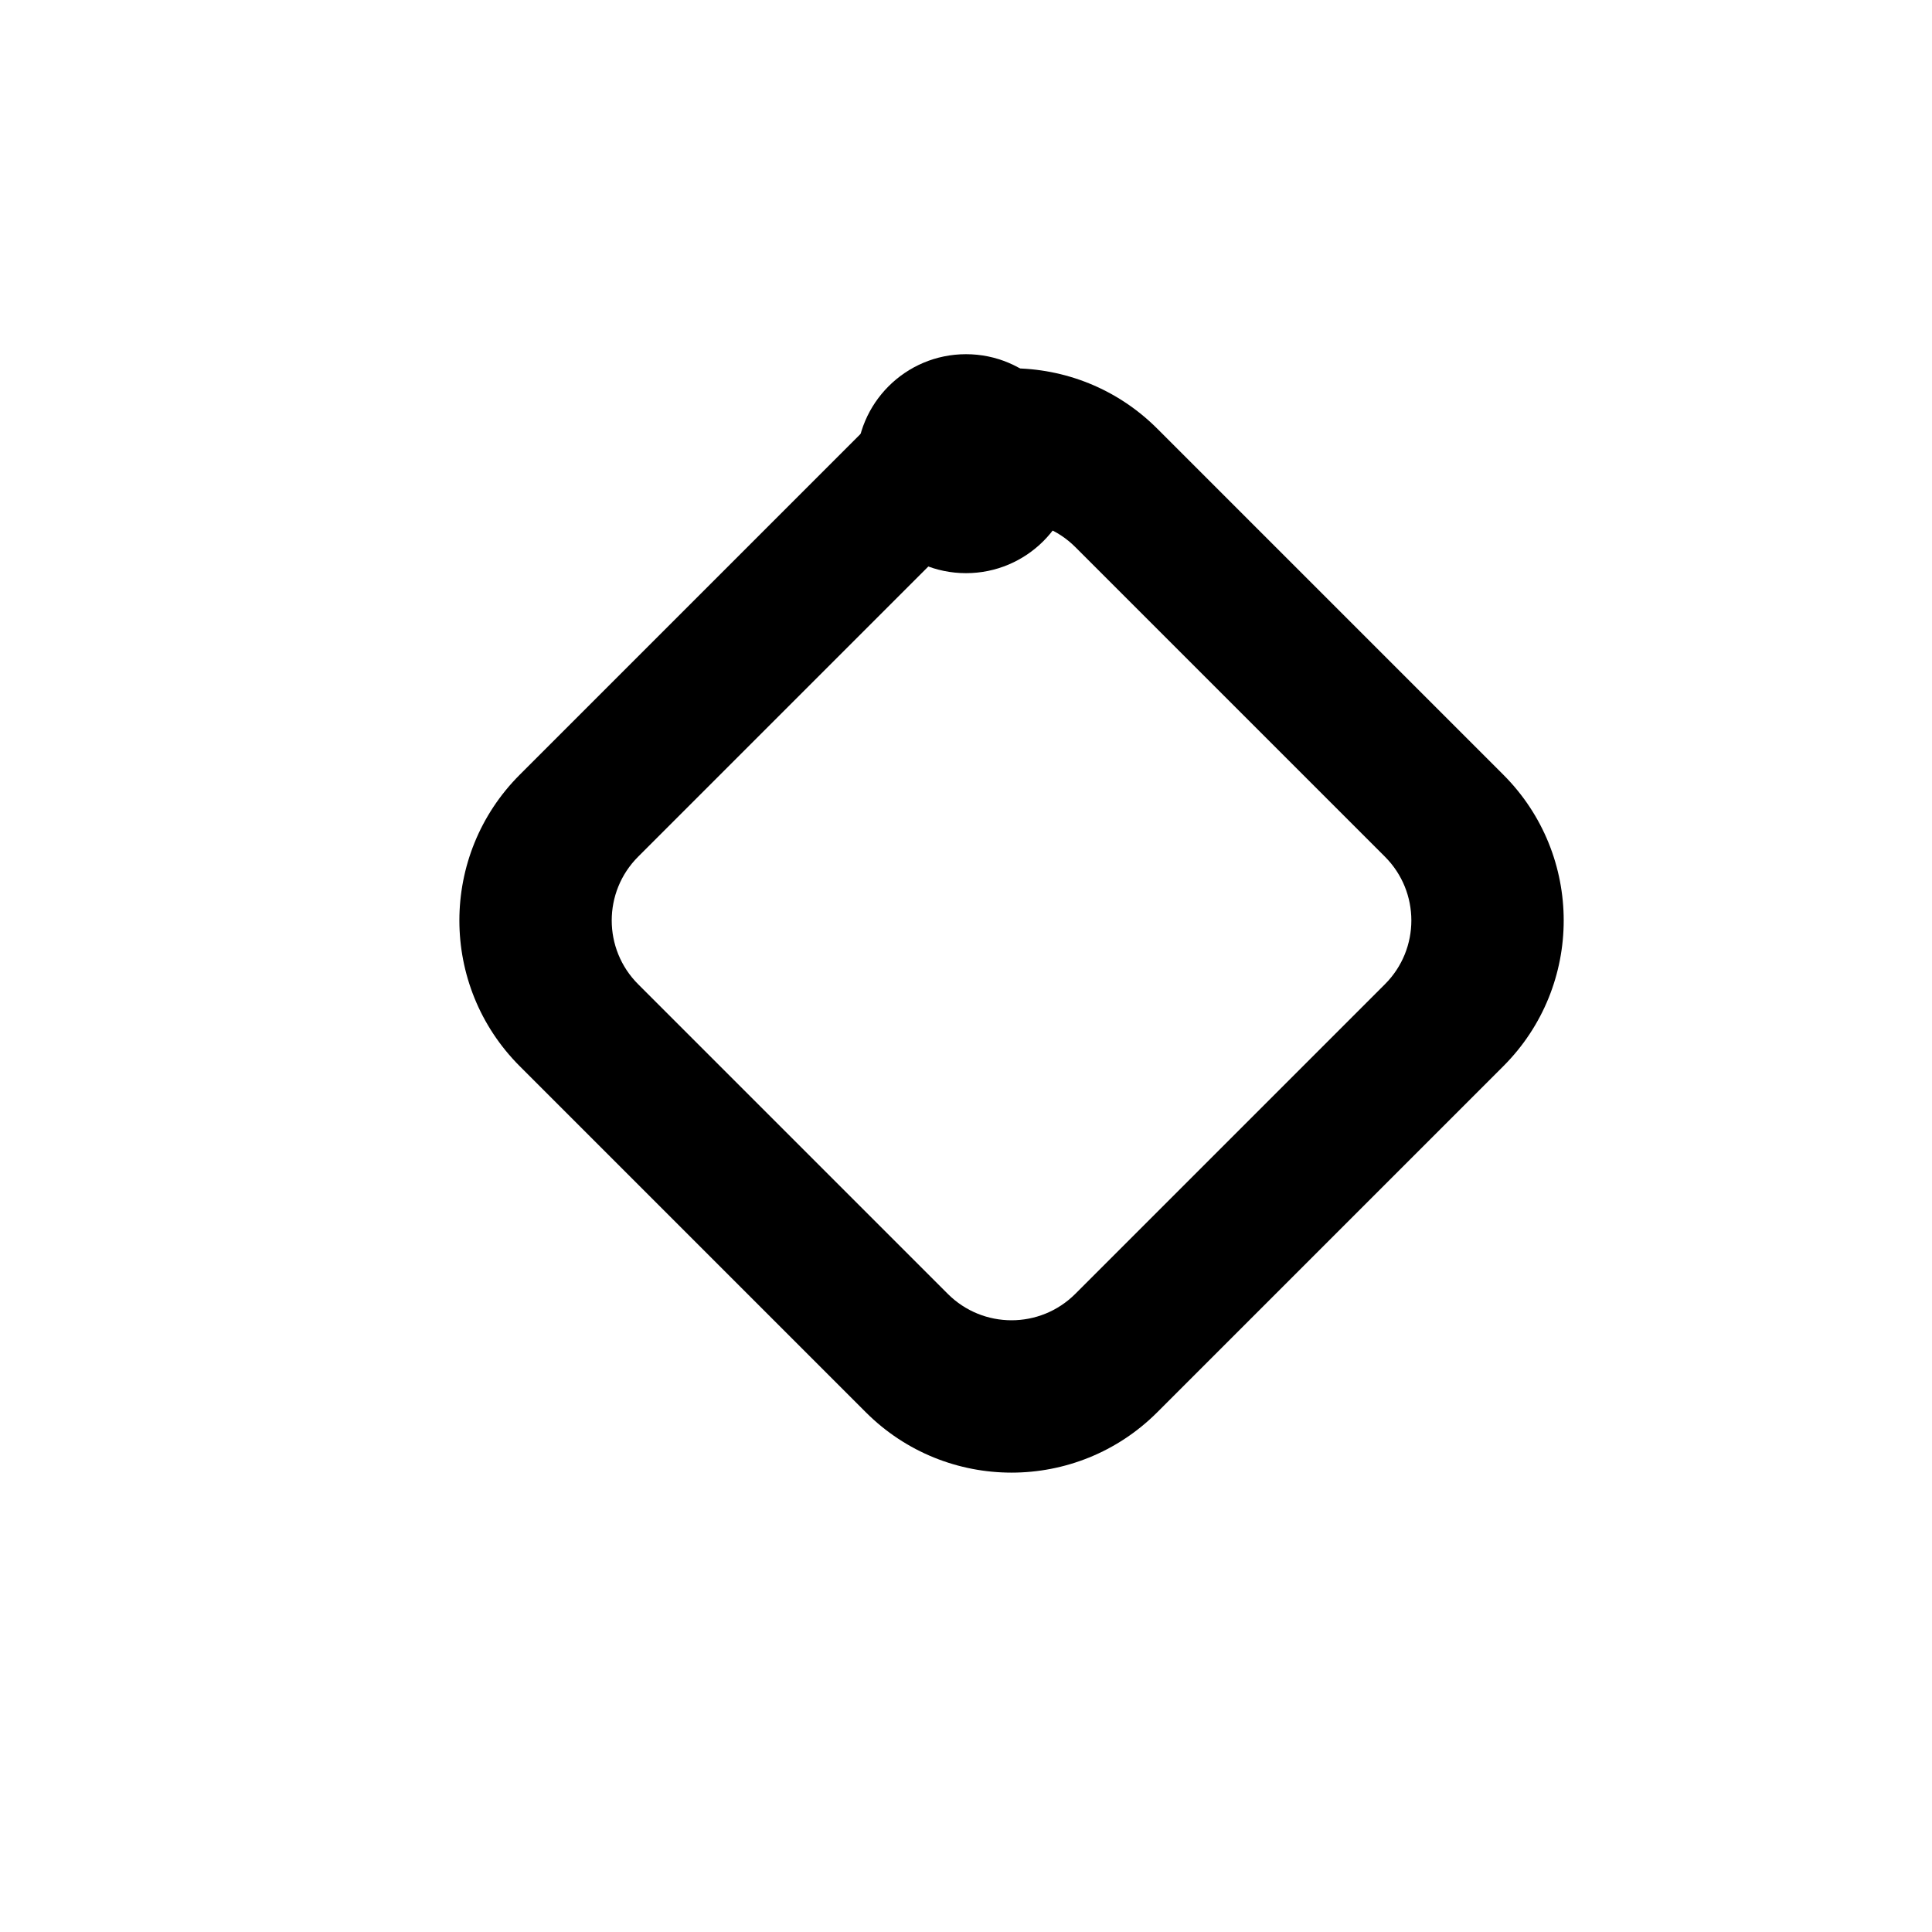
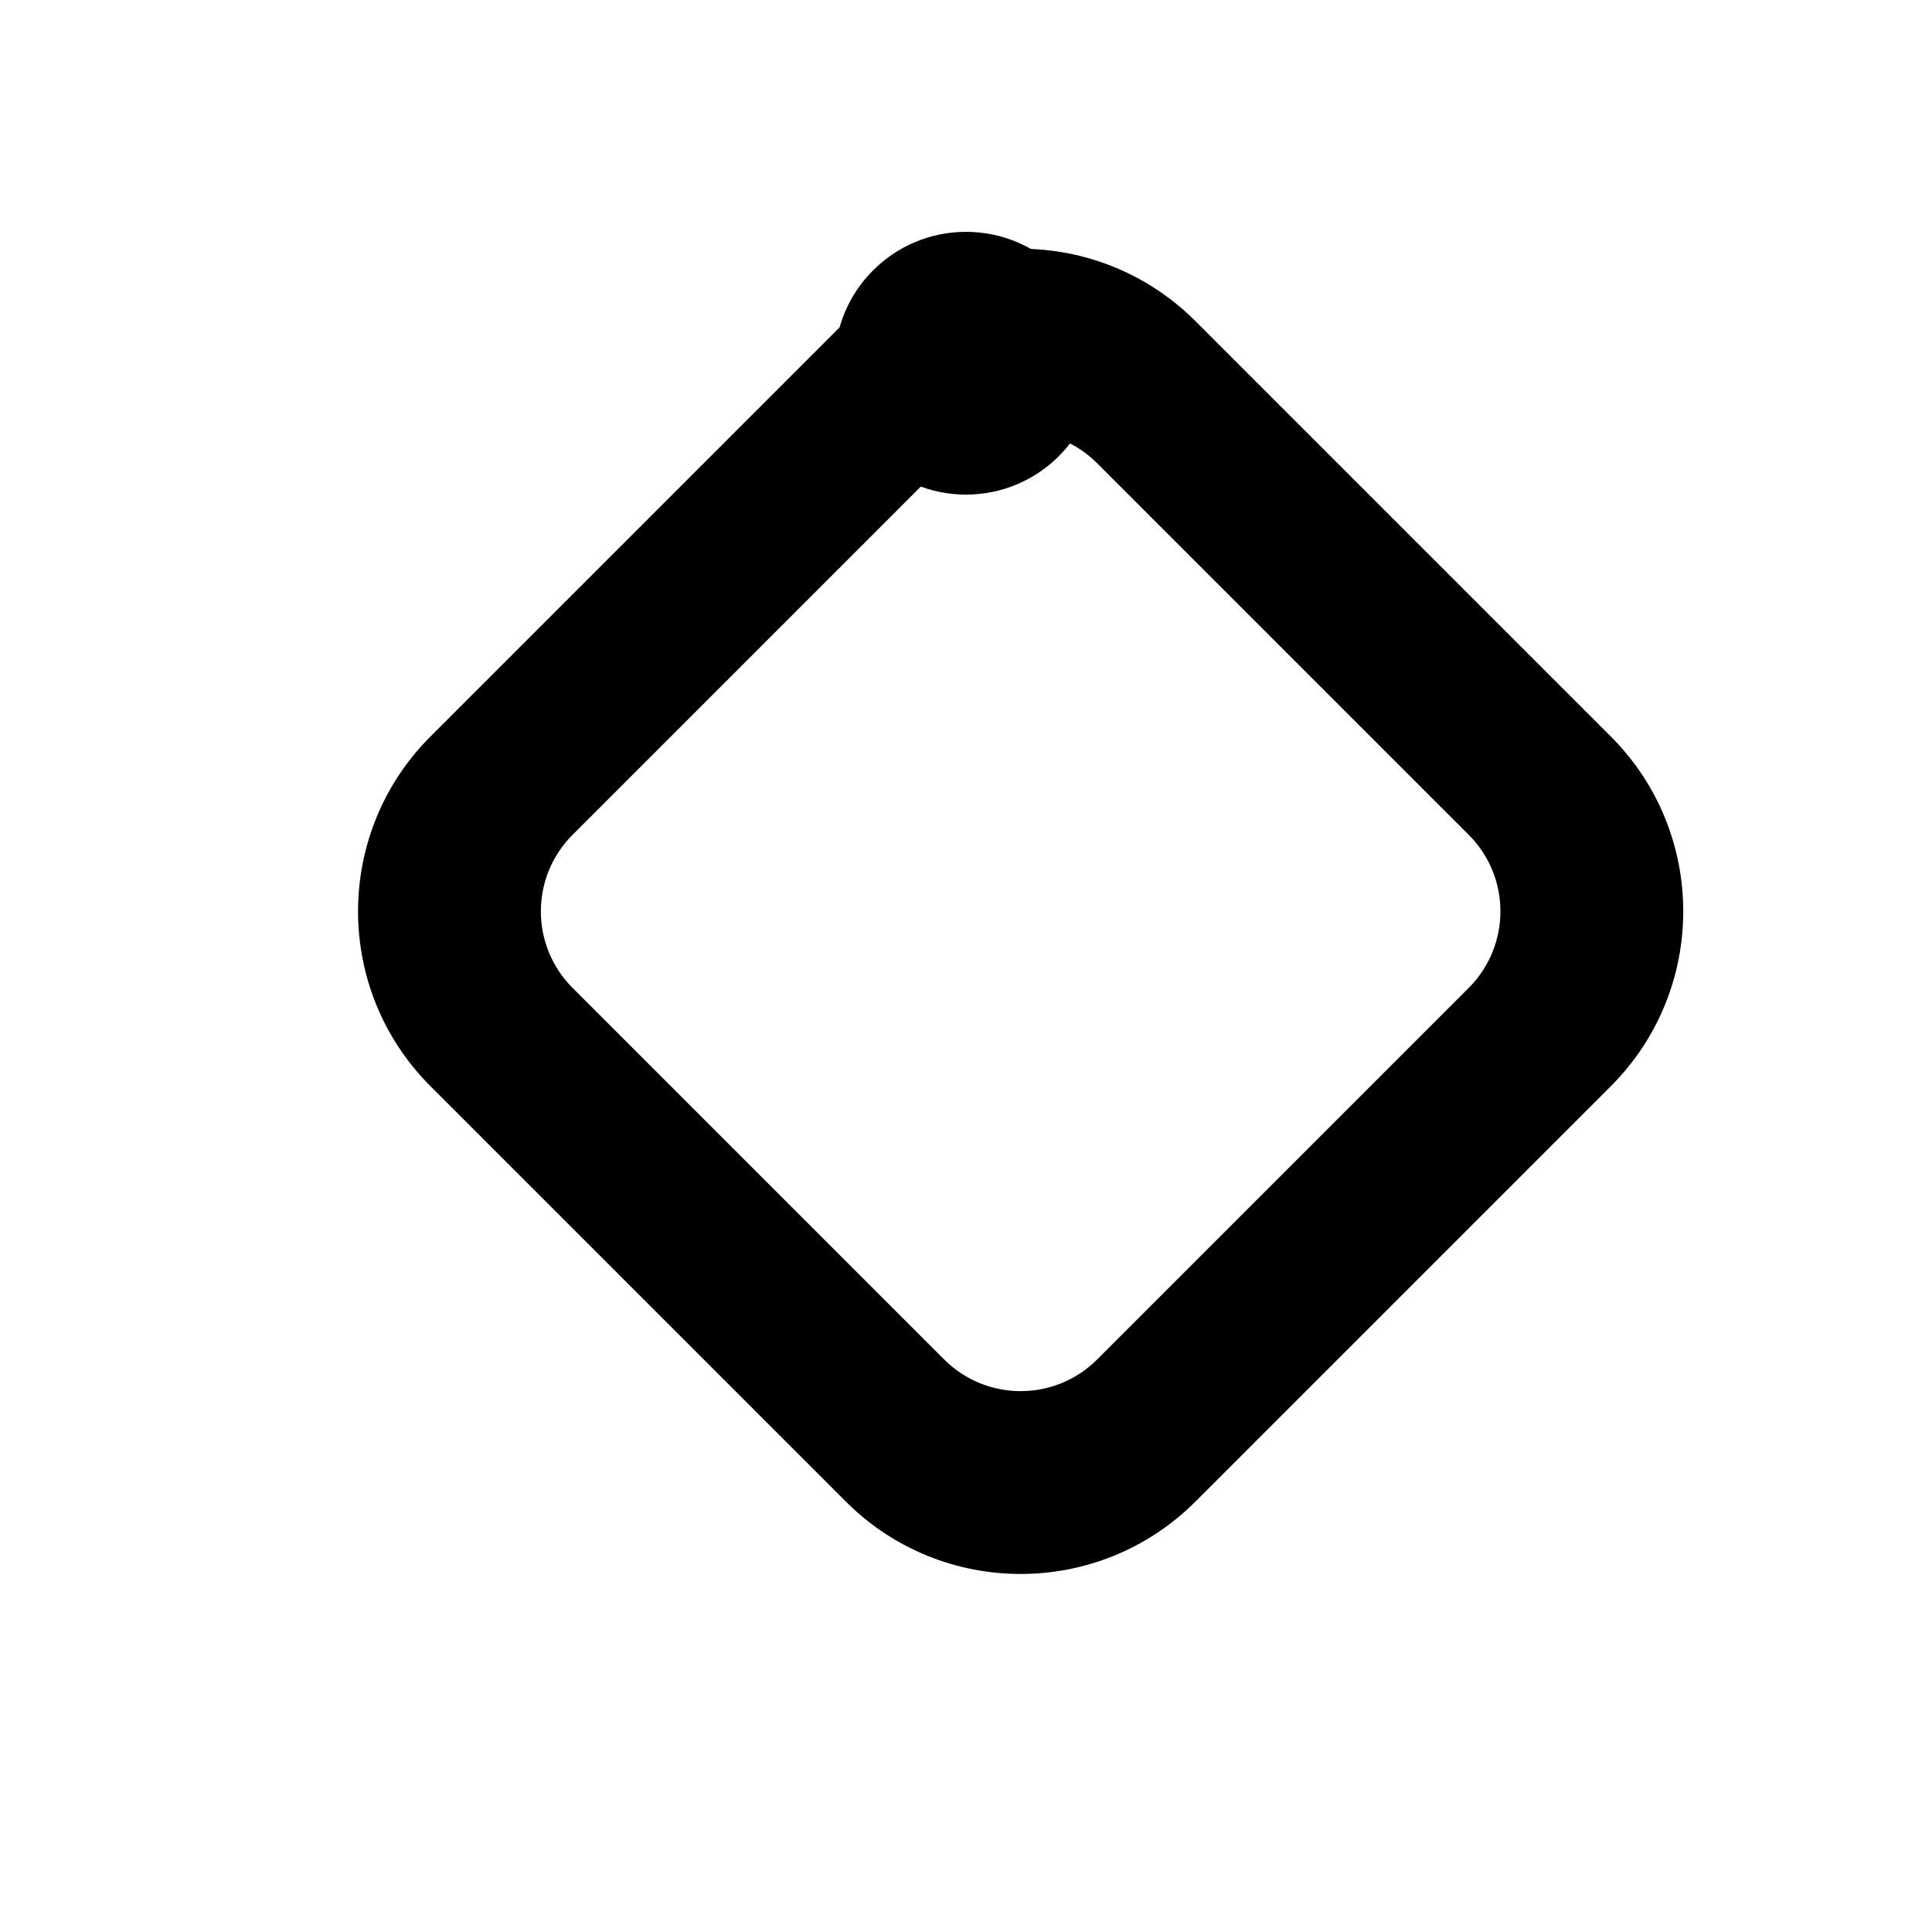
- <svg xmlns="http://www.w3.org/2000/svg" width="26" height="26" viewBox="0 0 30 30">
+ <svg xmlns="http://www.w3.org/2000/svg" width="26" height="26" viewBox="2.5 2.5 25 25">
  <path fill="#000000" fill-rule="evenodd" transform="rotate(45 15 15) translate(0 -1)" d="M11.2,8 H18.8 A3.2,3.2 0 0 1 22,11.2 V18.8 A3.2,3.2 0 0 1 18.8,22 H11.2 A3.2,3.2 0 0 1 8,18.8 V11.2 A3.2,3.2 0 0 1 11.2,8 Z M11.6,10.2 H18.4 A1.4,1.4 0 0 1 19.8,11.6 V18.4 A1.4,1.4 0 0 1 18.4,19.8 H11.6 A1.4,1.4 0 0 1 10.2,18.4 V11.6 A1.4,1.4 0 0 1 11.6,10.2 Z" />
  <path fill="#000000" fill-rule="nonzero" d="M13.3,7.2 A1.7,1.7 0 1 0 16.7,7.2 A1.7,1.7 0 1 0 13.3,7.2 Z" />
</svg>
